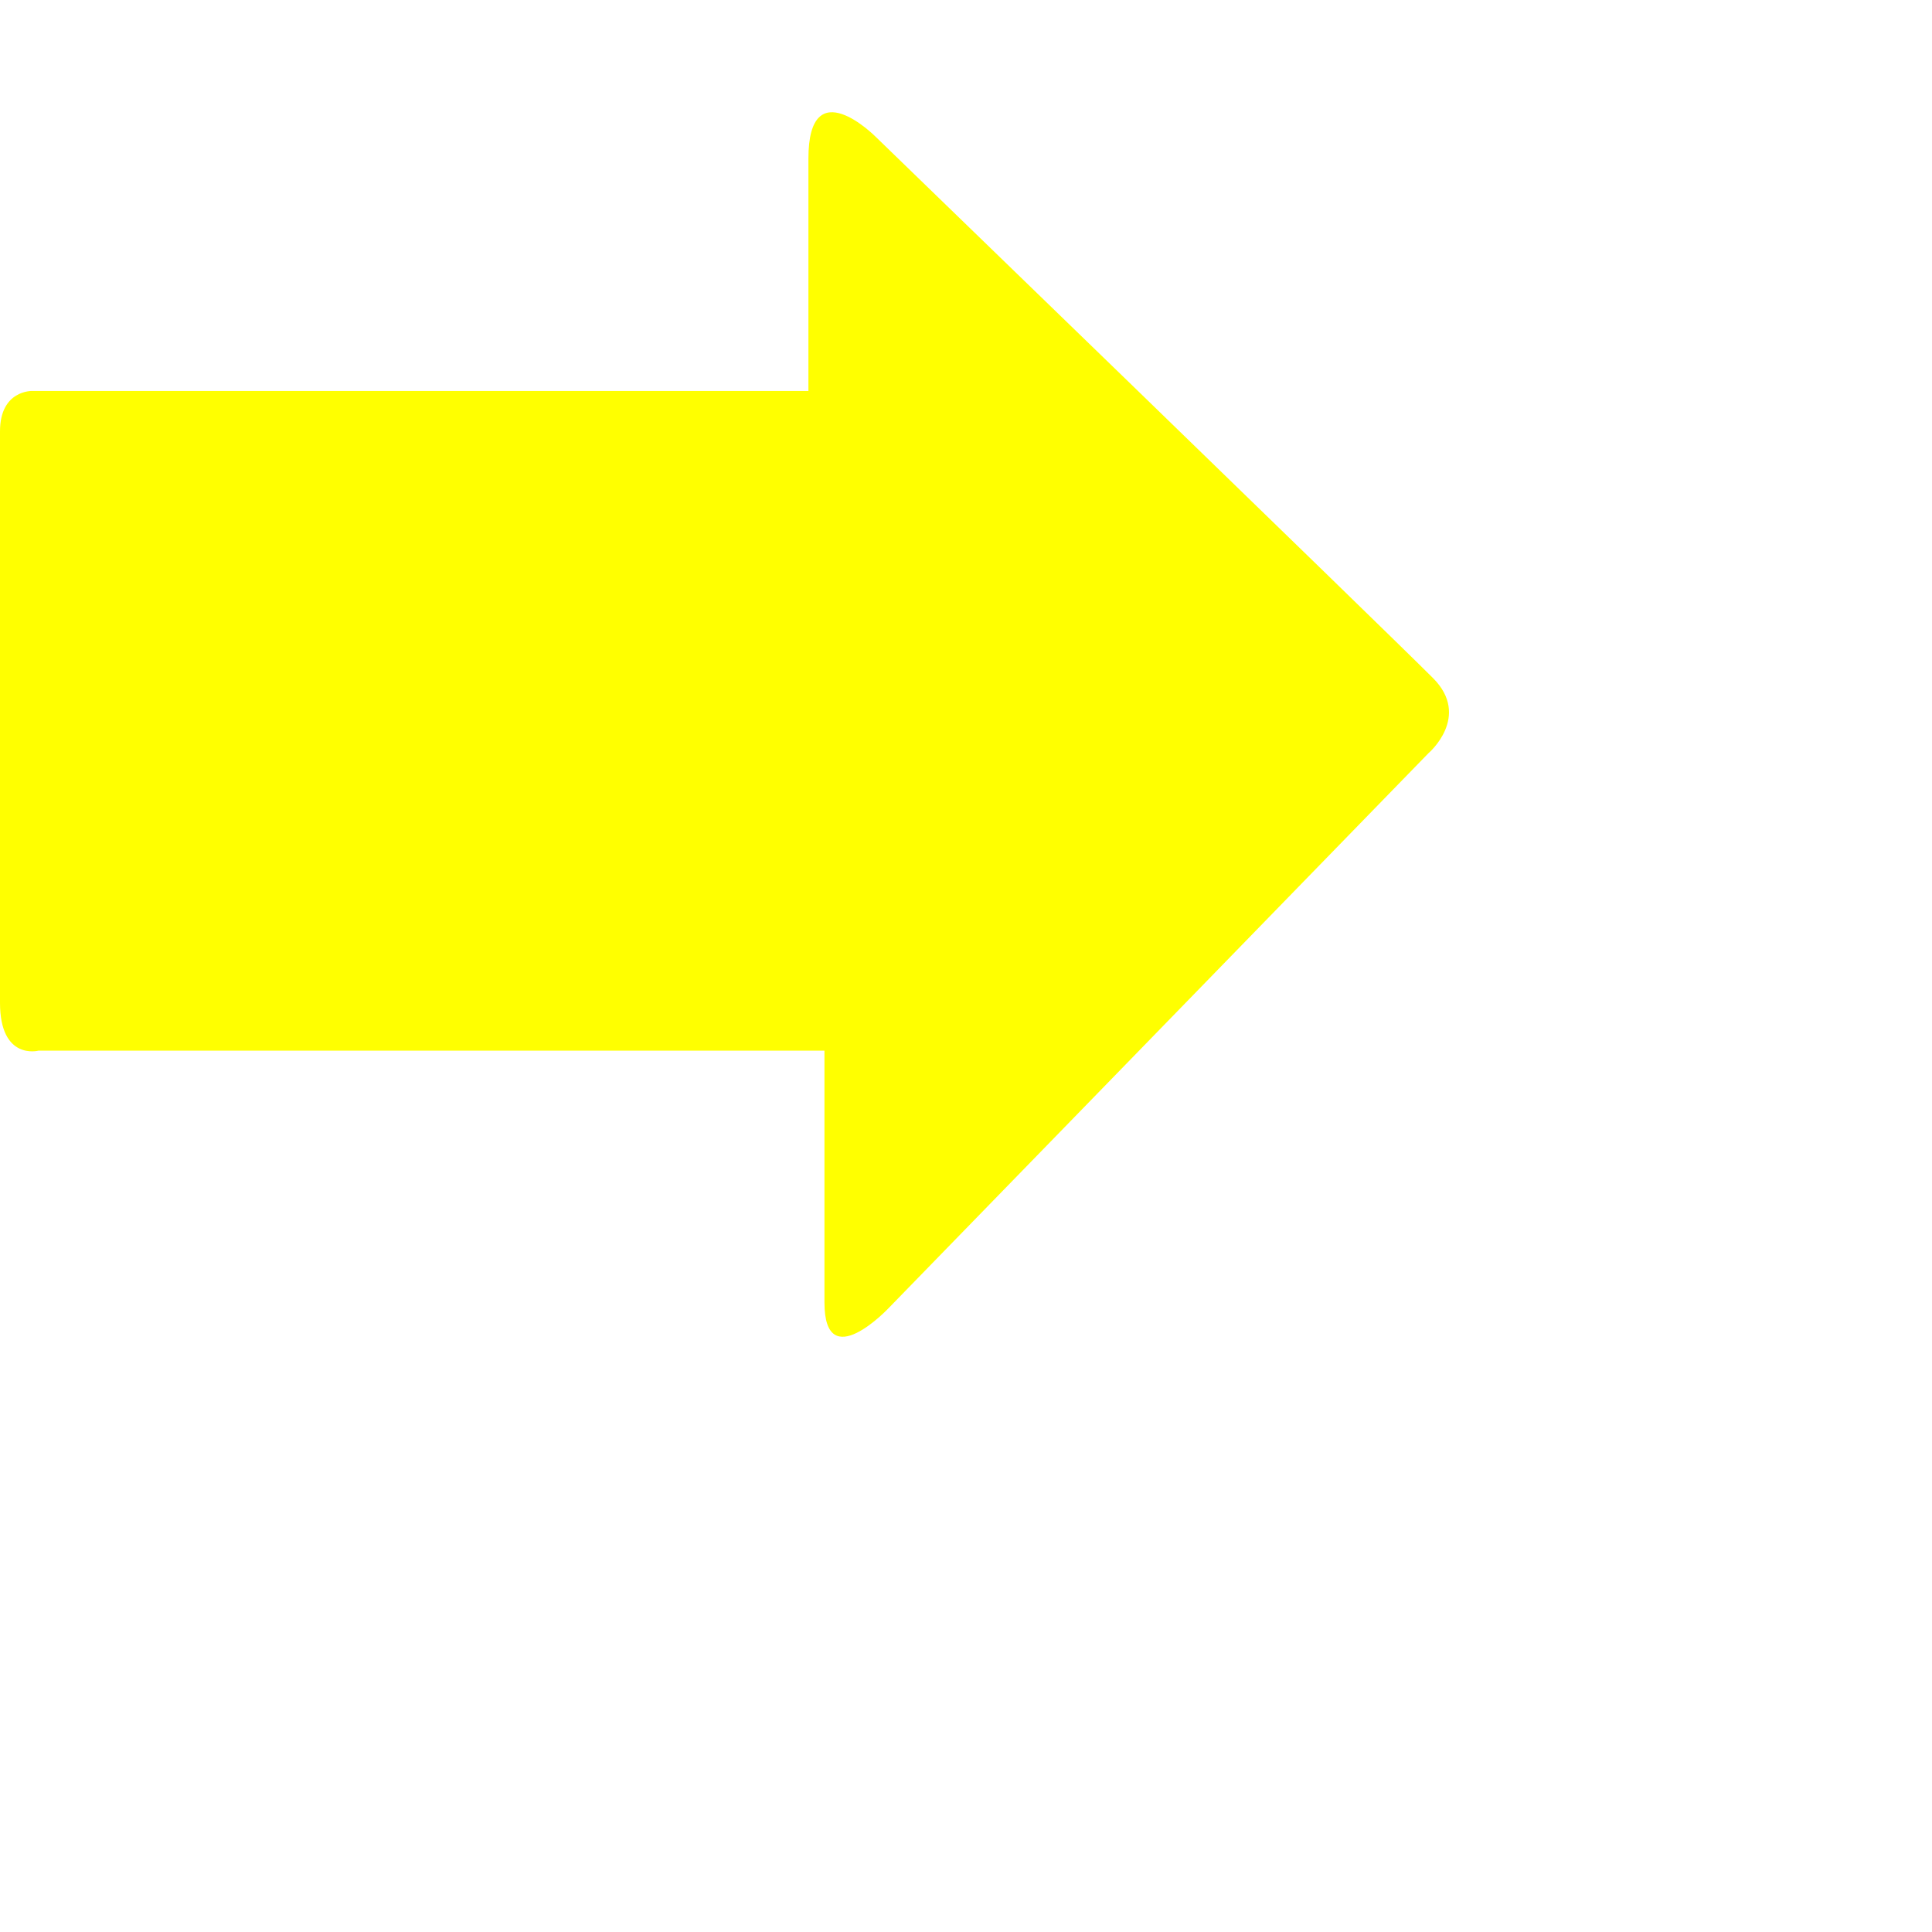
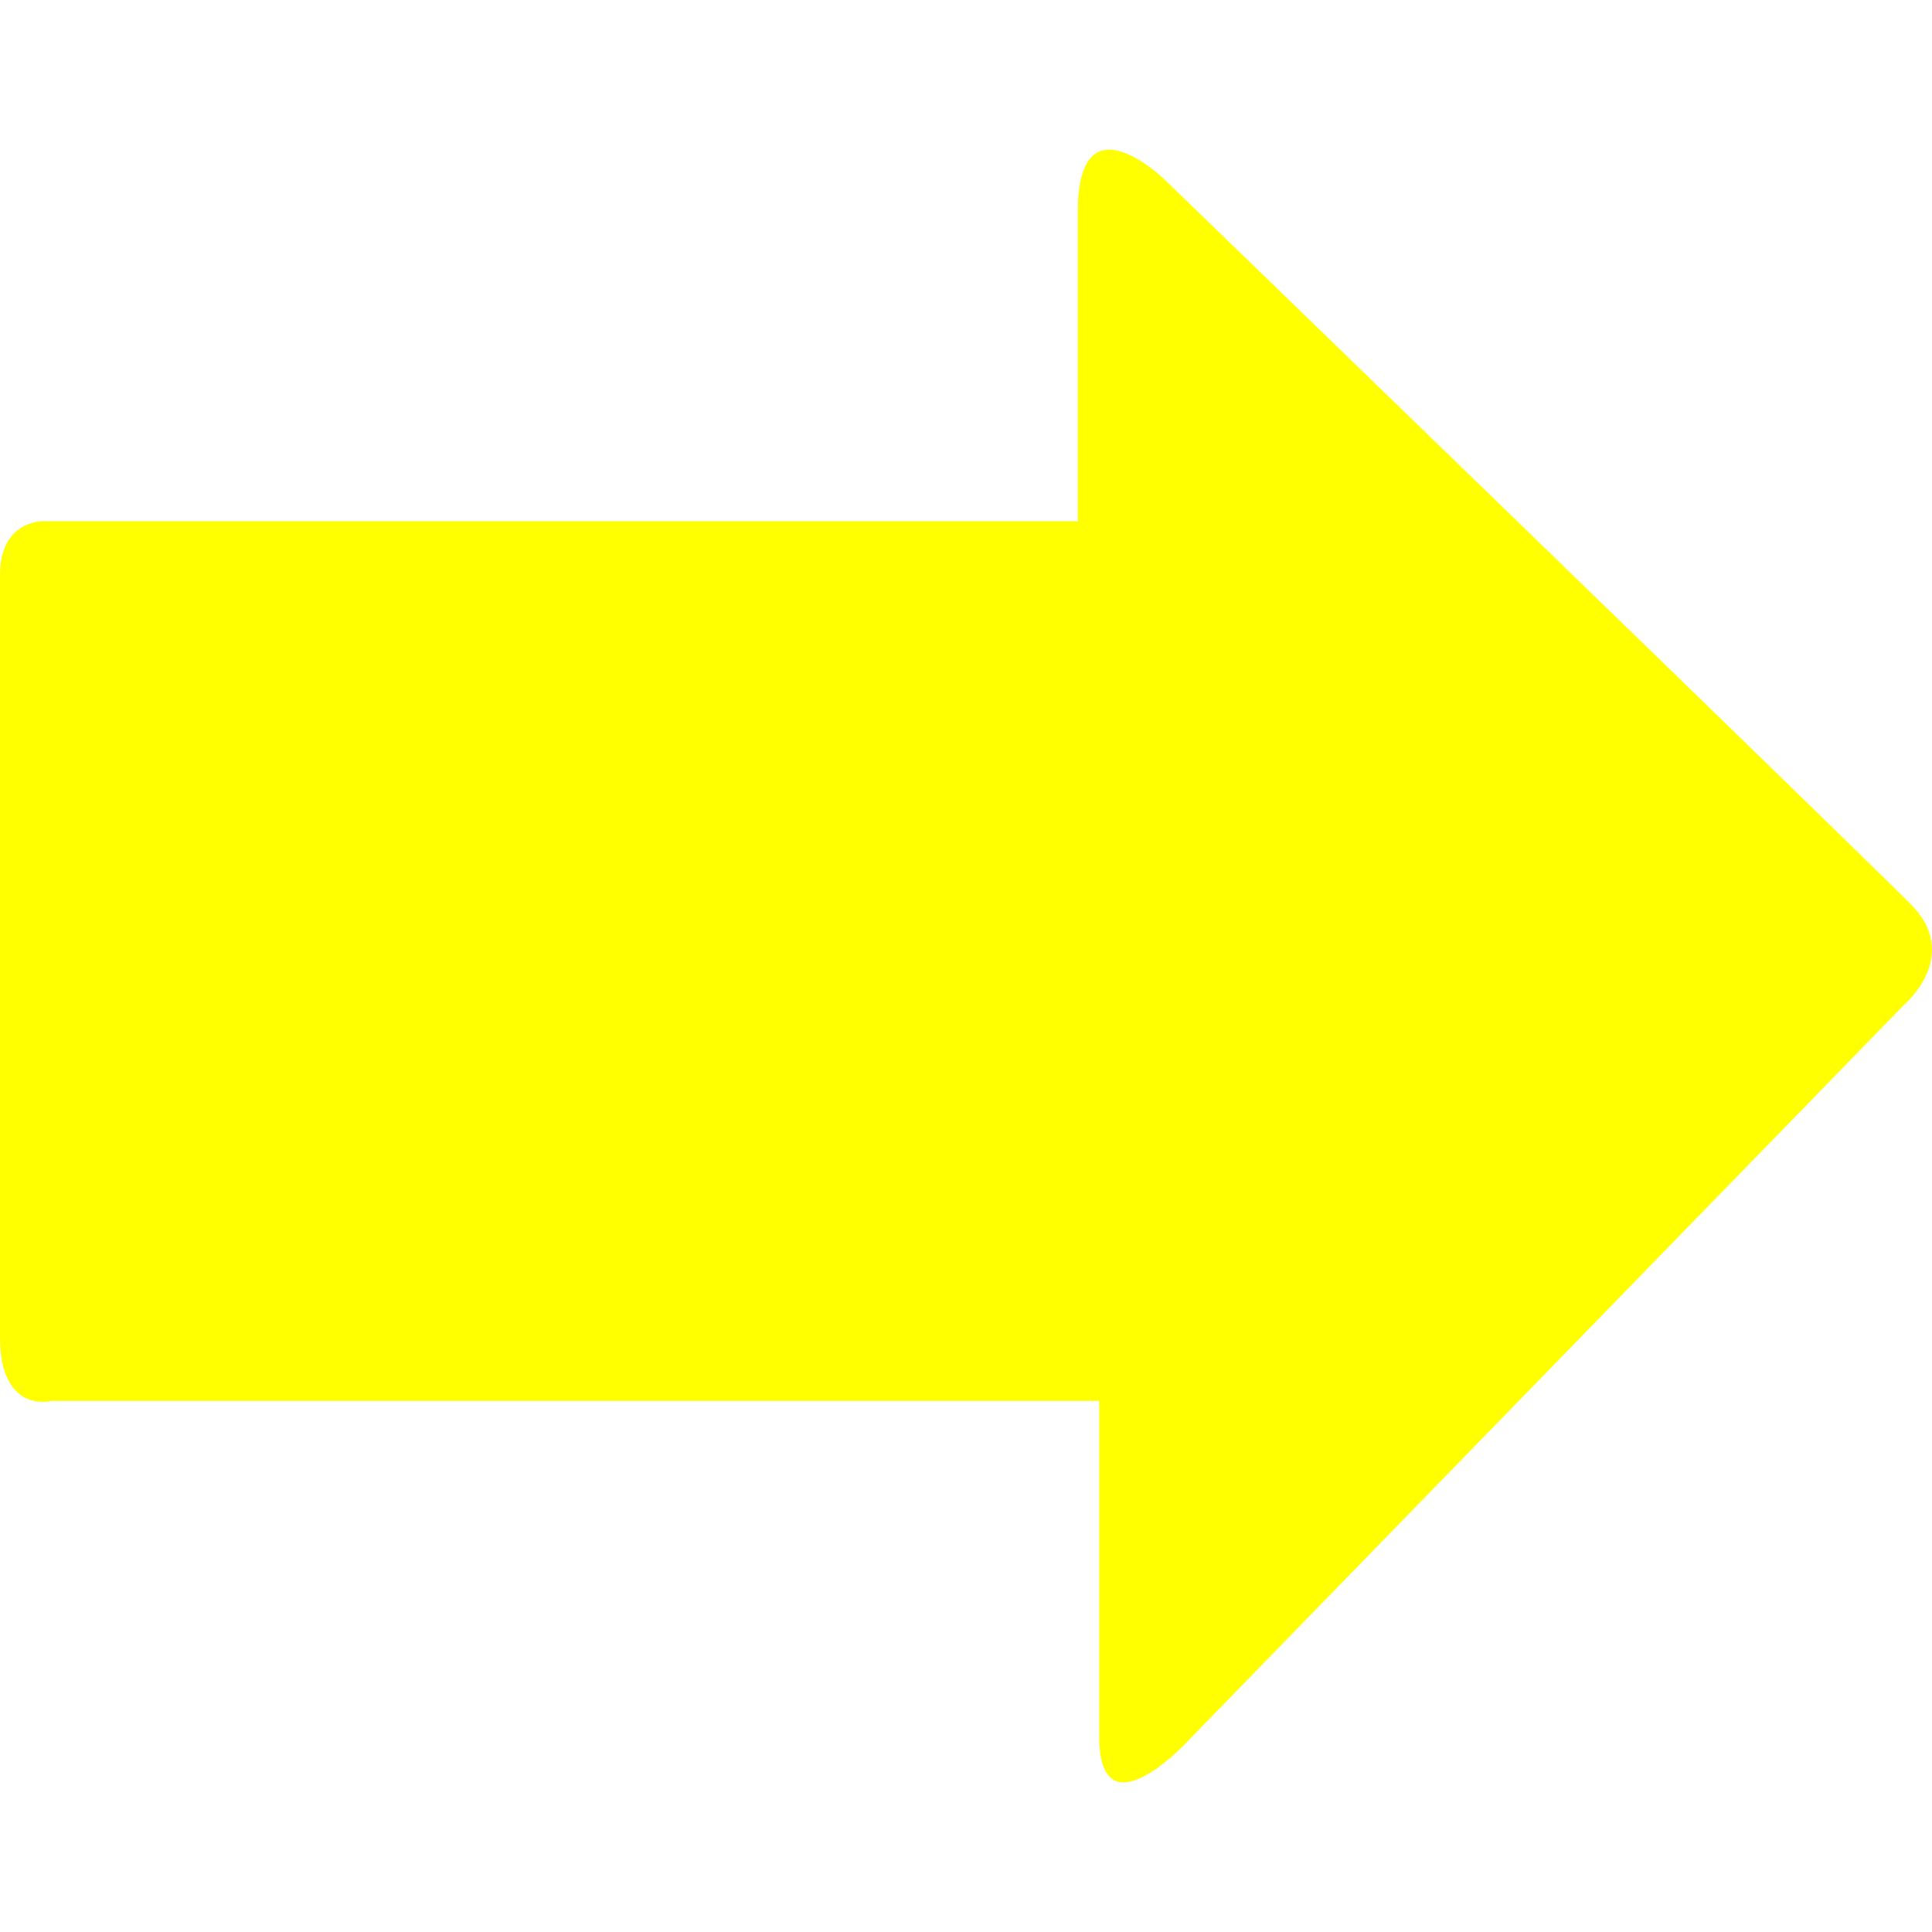
- <svg xmlns="http://www.w3.org/2000/svg" version="1.1" id="Capa_1" x="0px" y="0px" viewBox="0 0 16.526 16.526" style="enable-background:new 0 0 16.526 16.526; fill: yellow; transform: scale(0.75);" xml:space="preserve">
+ <svg xmlns="http://www.w3.org/2000/svg" version="1.1" id="Capa_1" x="0px" y="0px" viewBox="0 0 16.526 16.526" style="enable-background:new 0 0 16.526 16.526; fill: yellow; height: 10px; width: 10px;" xml:space="preserve">
  <g>
    <path d="M16.343,7.733C15.74,7.13,9.986,1.559,9.986,1.559S9.22,0.788,9.22,1.81s0,2.649,0,2.649   s-0.445,0-1.123,0c-2.095,0-6.17,0-7.731,0C0.366,4.459,0,4.448,0,4.92c0,0.474,0,5.854,0,6.516c0,0.662,0.438,0.547,0.438,0.547   c1.603,0,5.545,0,7.714,0c0.758,0,1.251,0,1.251,0s0,2.032,0,2.872s0.731,0.065,0.731,0.065l6.159-6.331   C16.293,8.59,16.782,8.171,16.343,7.733z" />
  </g>
  <g>
</g>
  <g>
</g>
  <g>
</g>
  <g>
</g>
  <g>
</g>
  <g>
</g>
  <g>
</g>
  <g>
</g>
  <g>
</g>
  <g>
</g>
  <g>
</g>
  <g>
</g>
  <g>
</g>
  <g>
</g>
  <g>
</g>
</svg>
